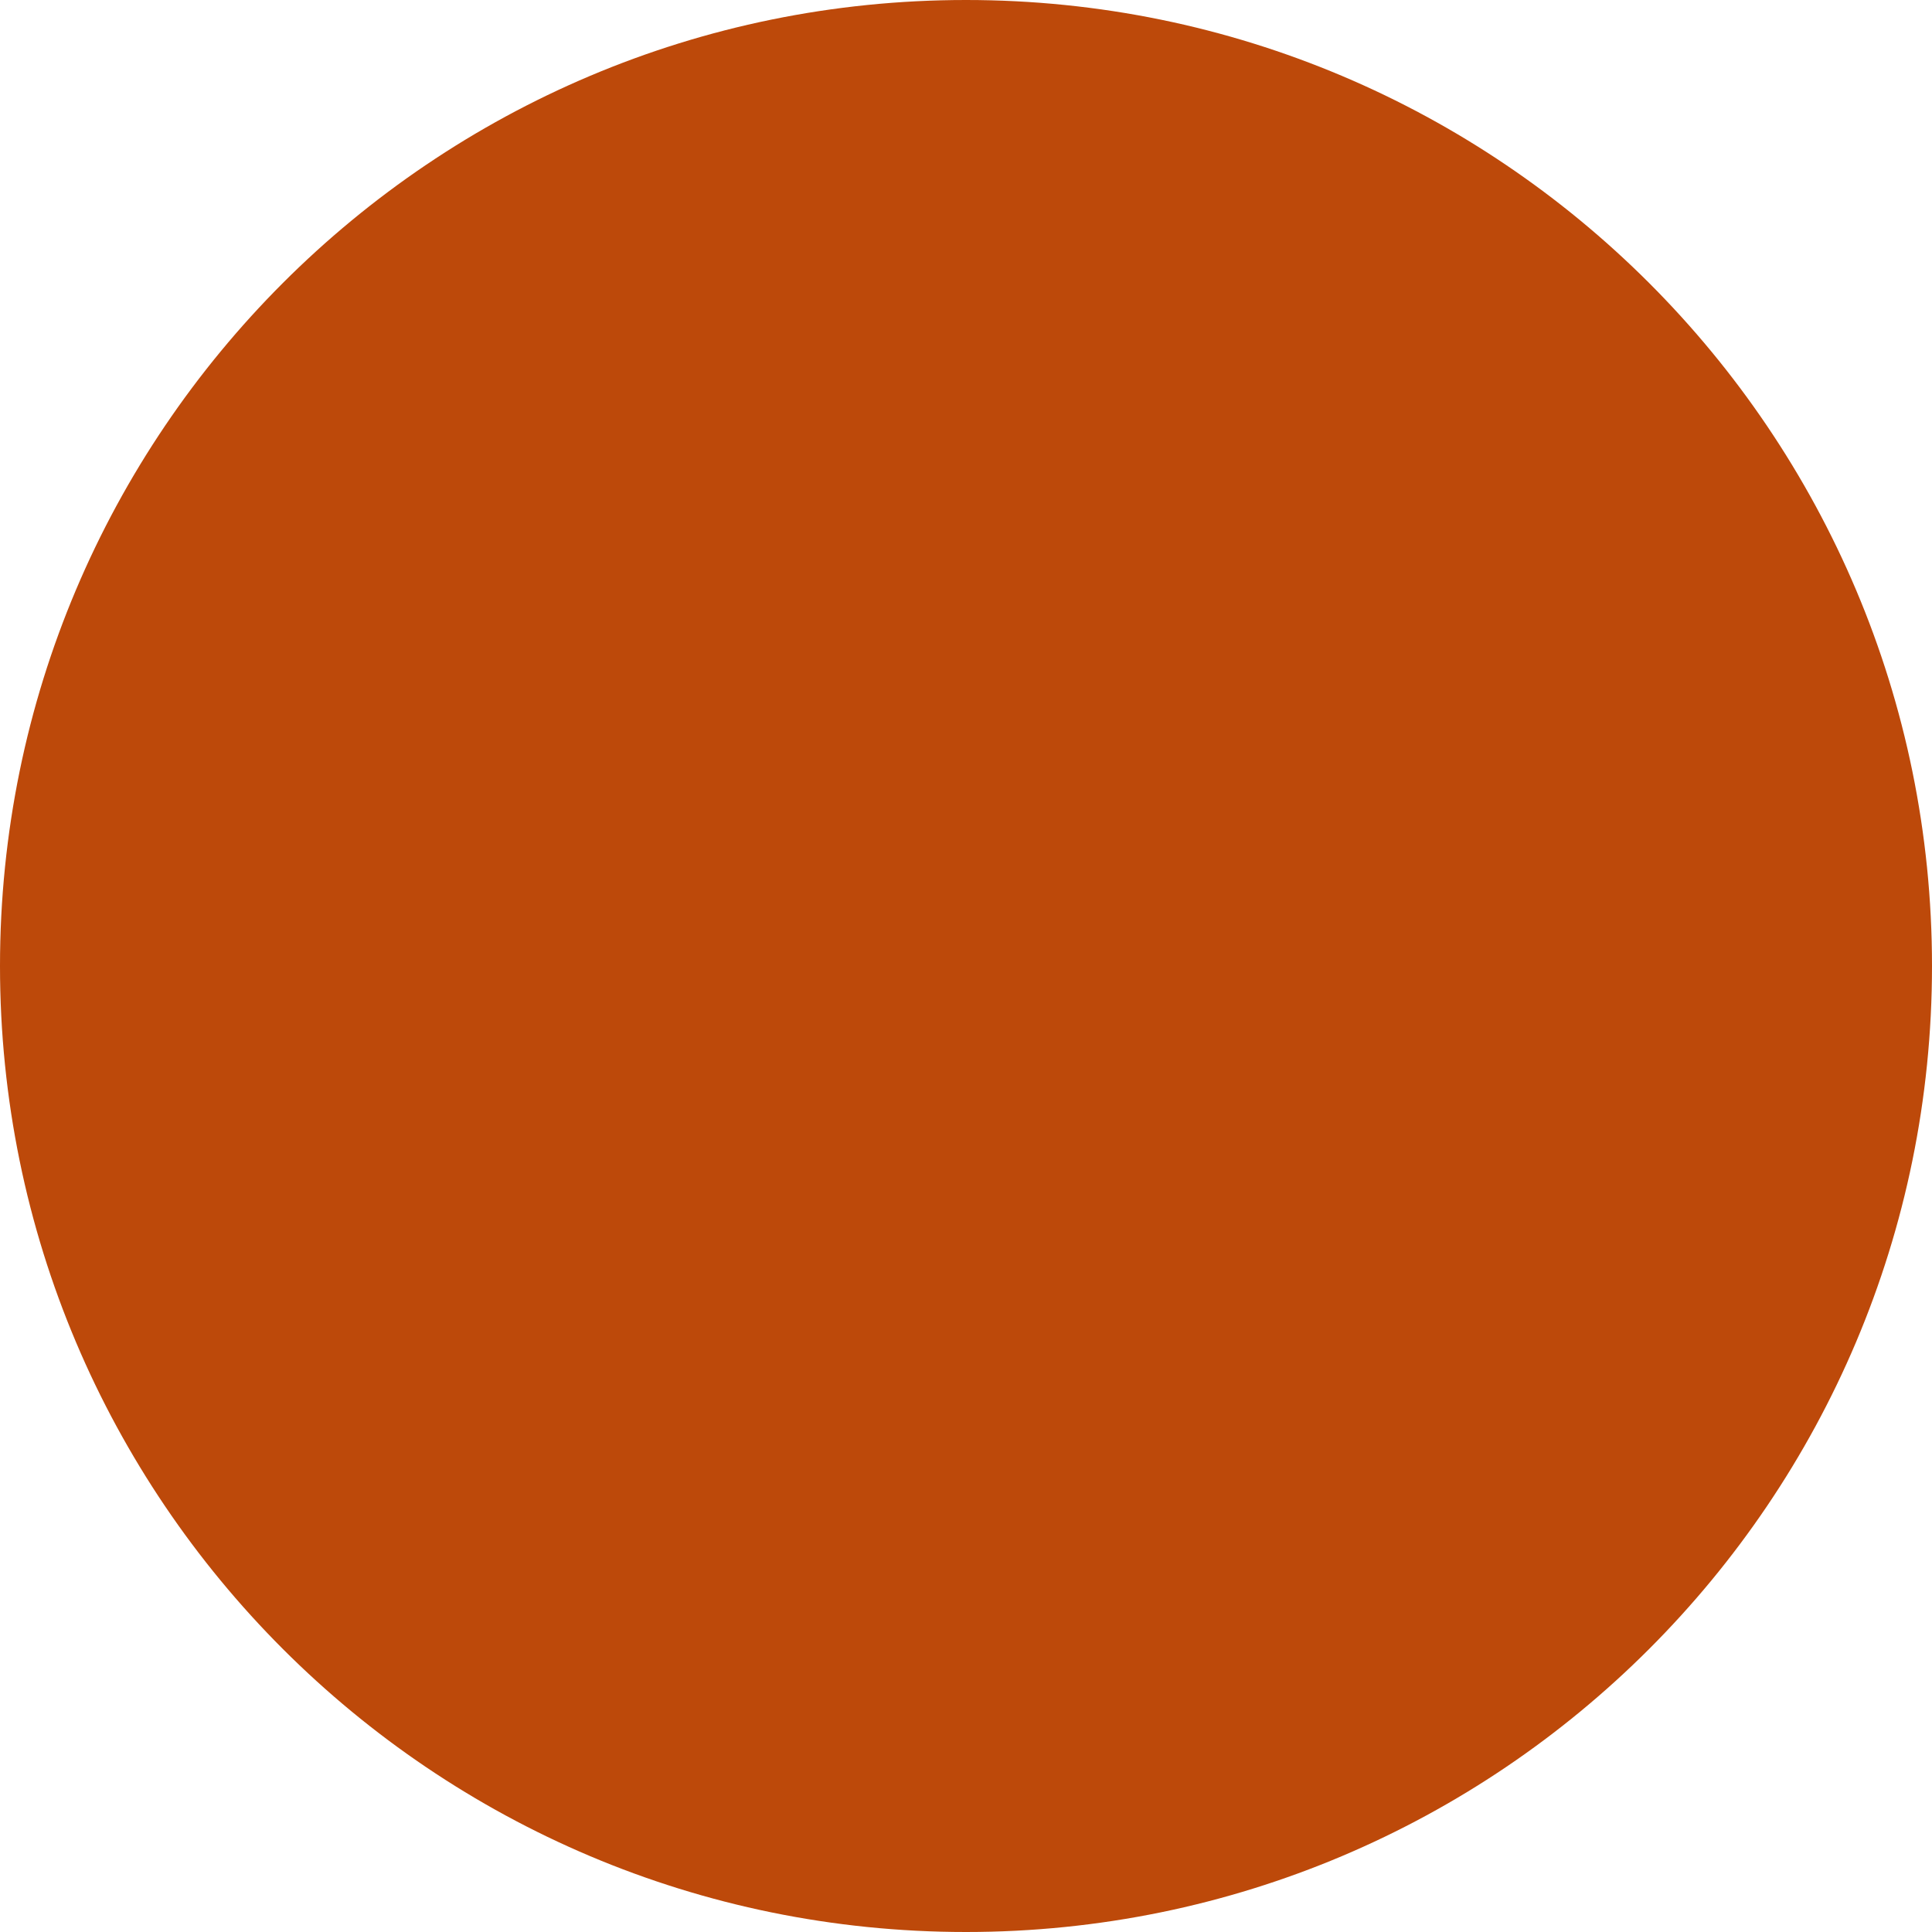
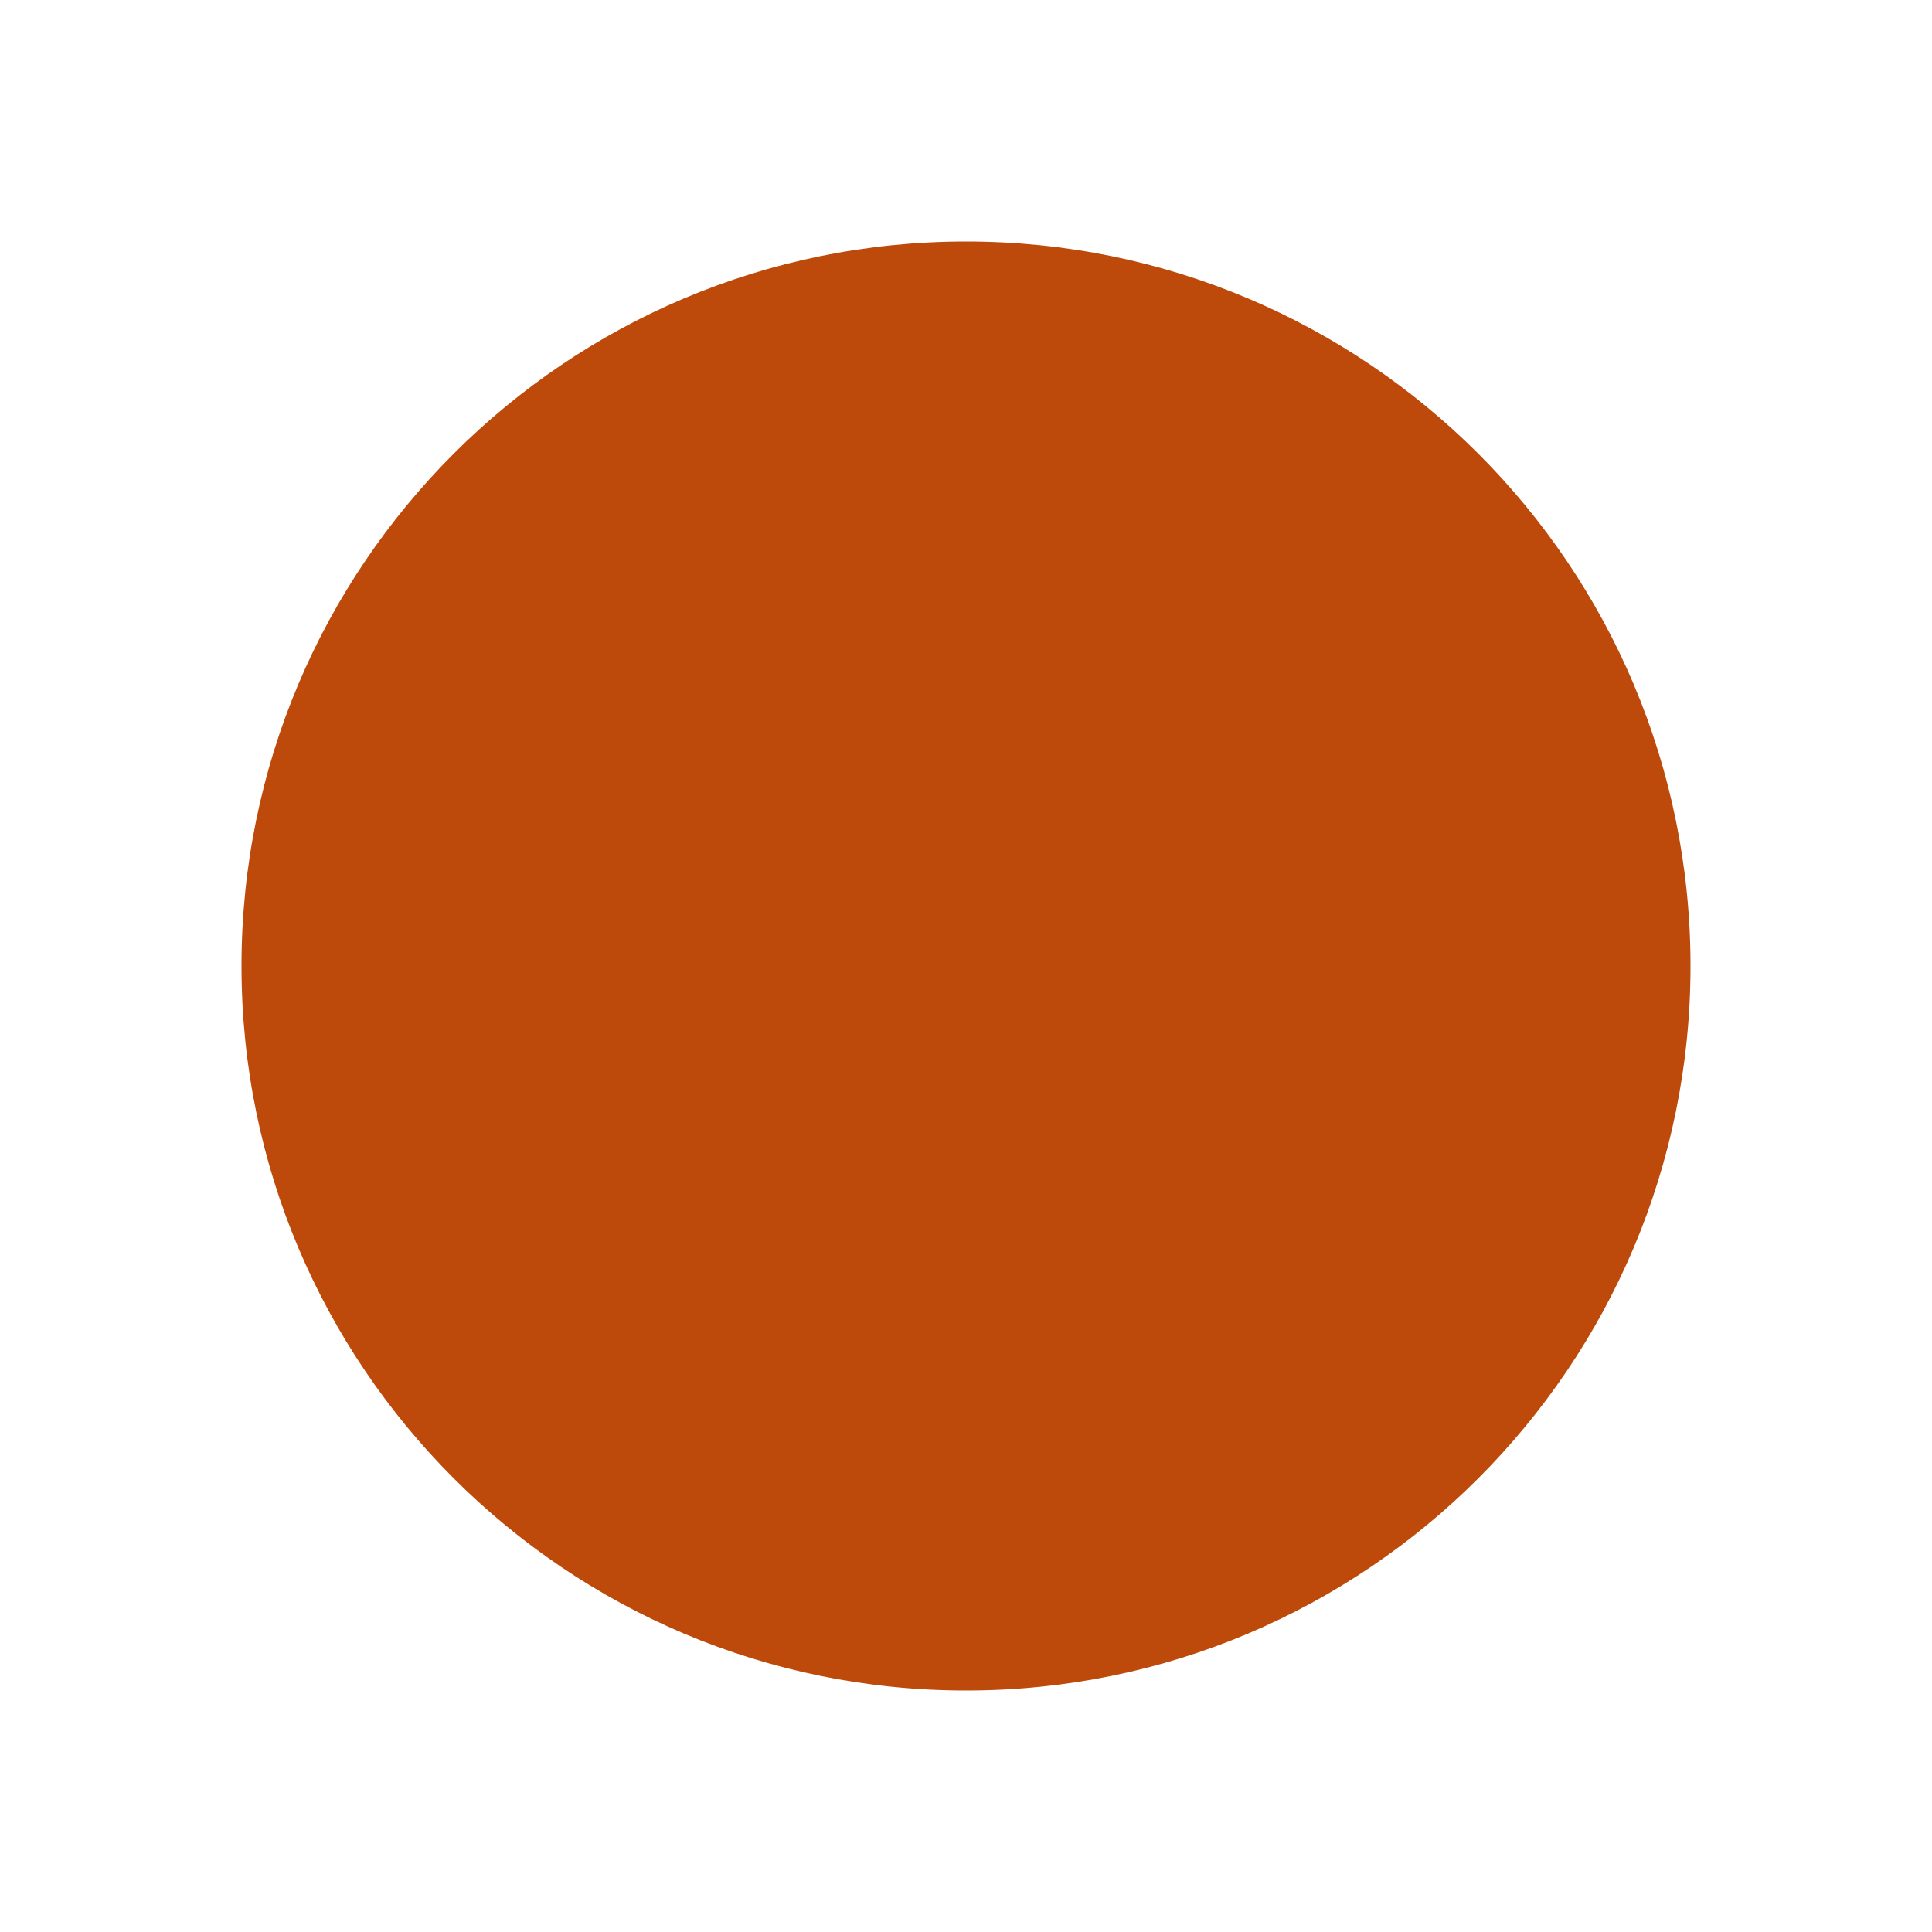
<svg xmlns="http://www.w3.org/2000/svg" width="100%" height="100%" viewBox="0 0 64 64" version="1.1" xml:space="preserve" style="fill-rule:evenodd;clip-rule:evenodd;stroke-linejoin:round;stroke-miterlimit:1.414;">
-   <circle id="Brown" cx="32" cy="32" r="32" style="fill:#bd490a;" />
+   <circle id="Brown" cx="32" cy="32" r="24" style="fill:#bd490a;" />
</svg>
